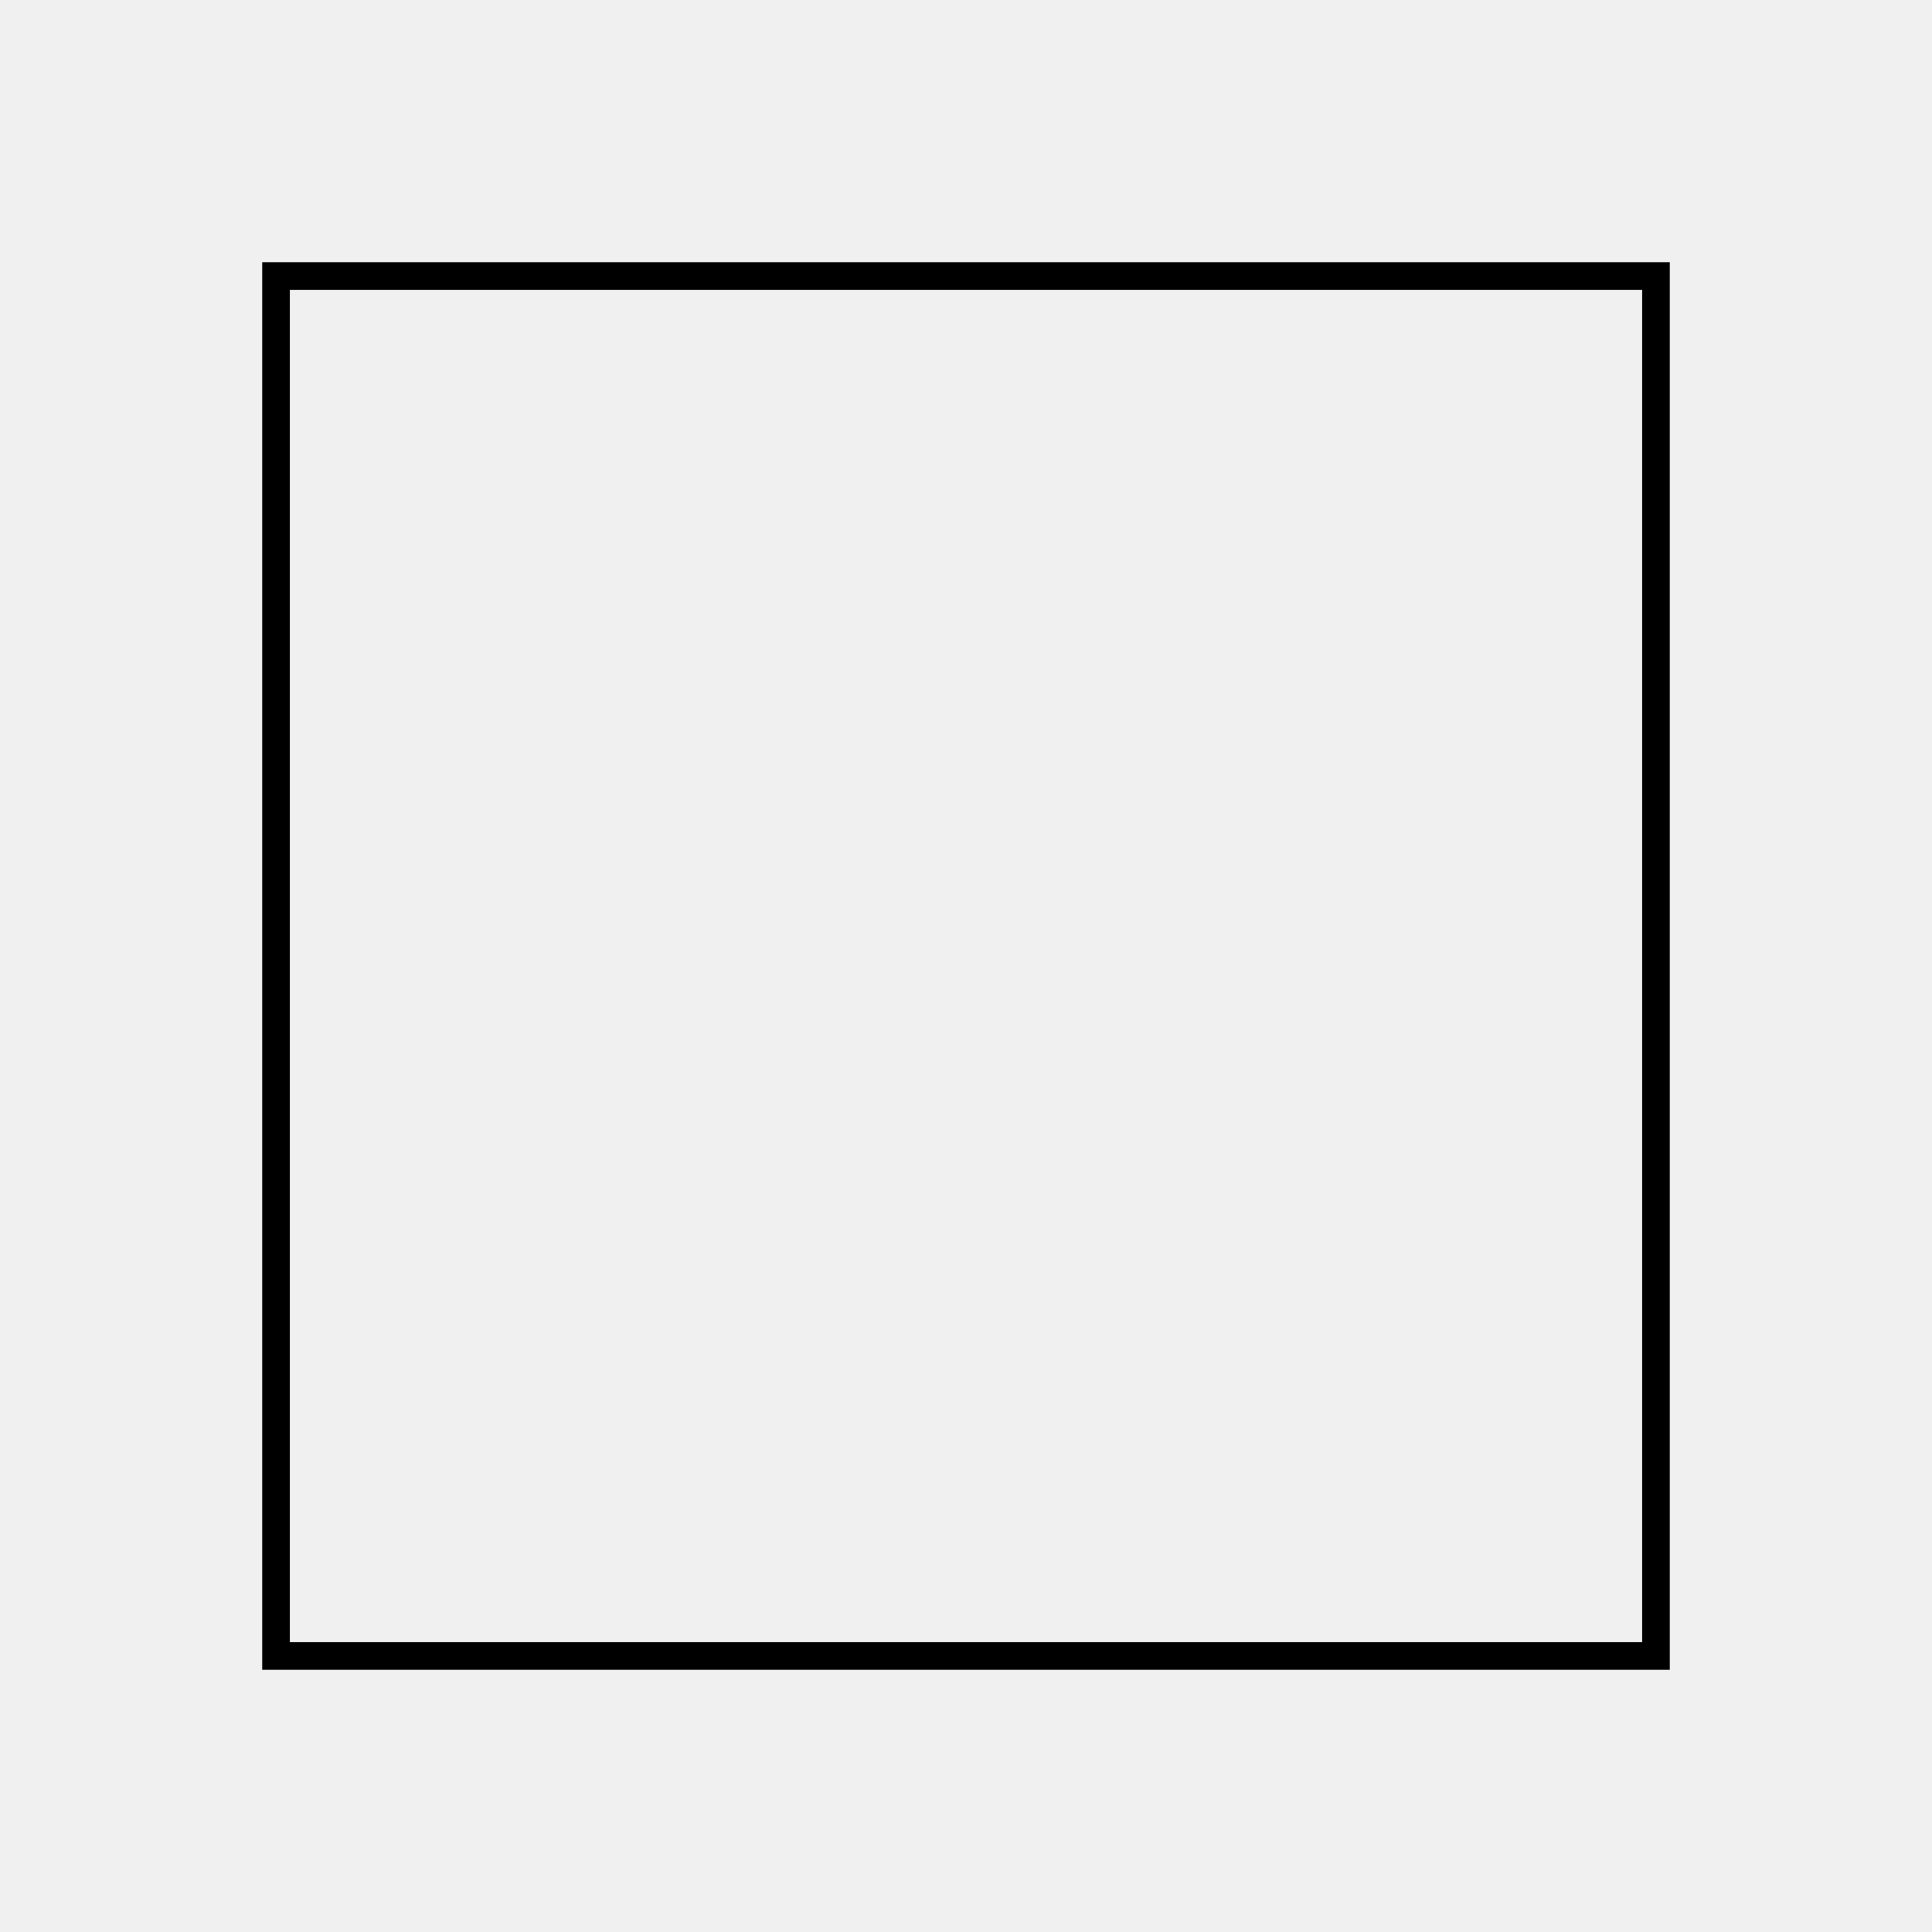
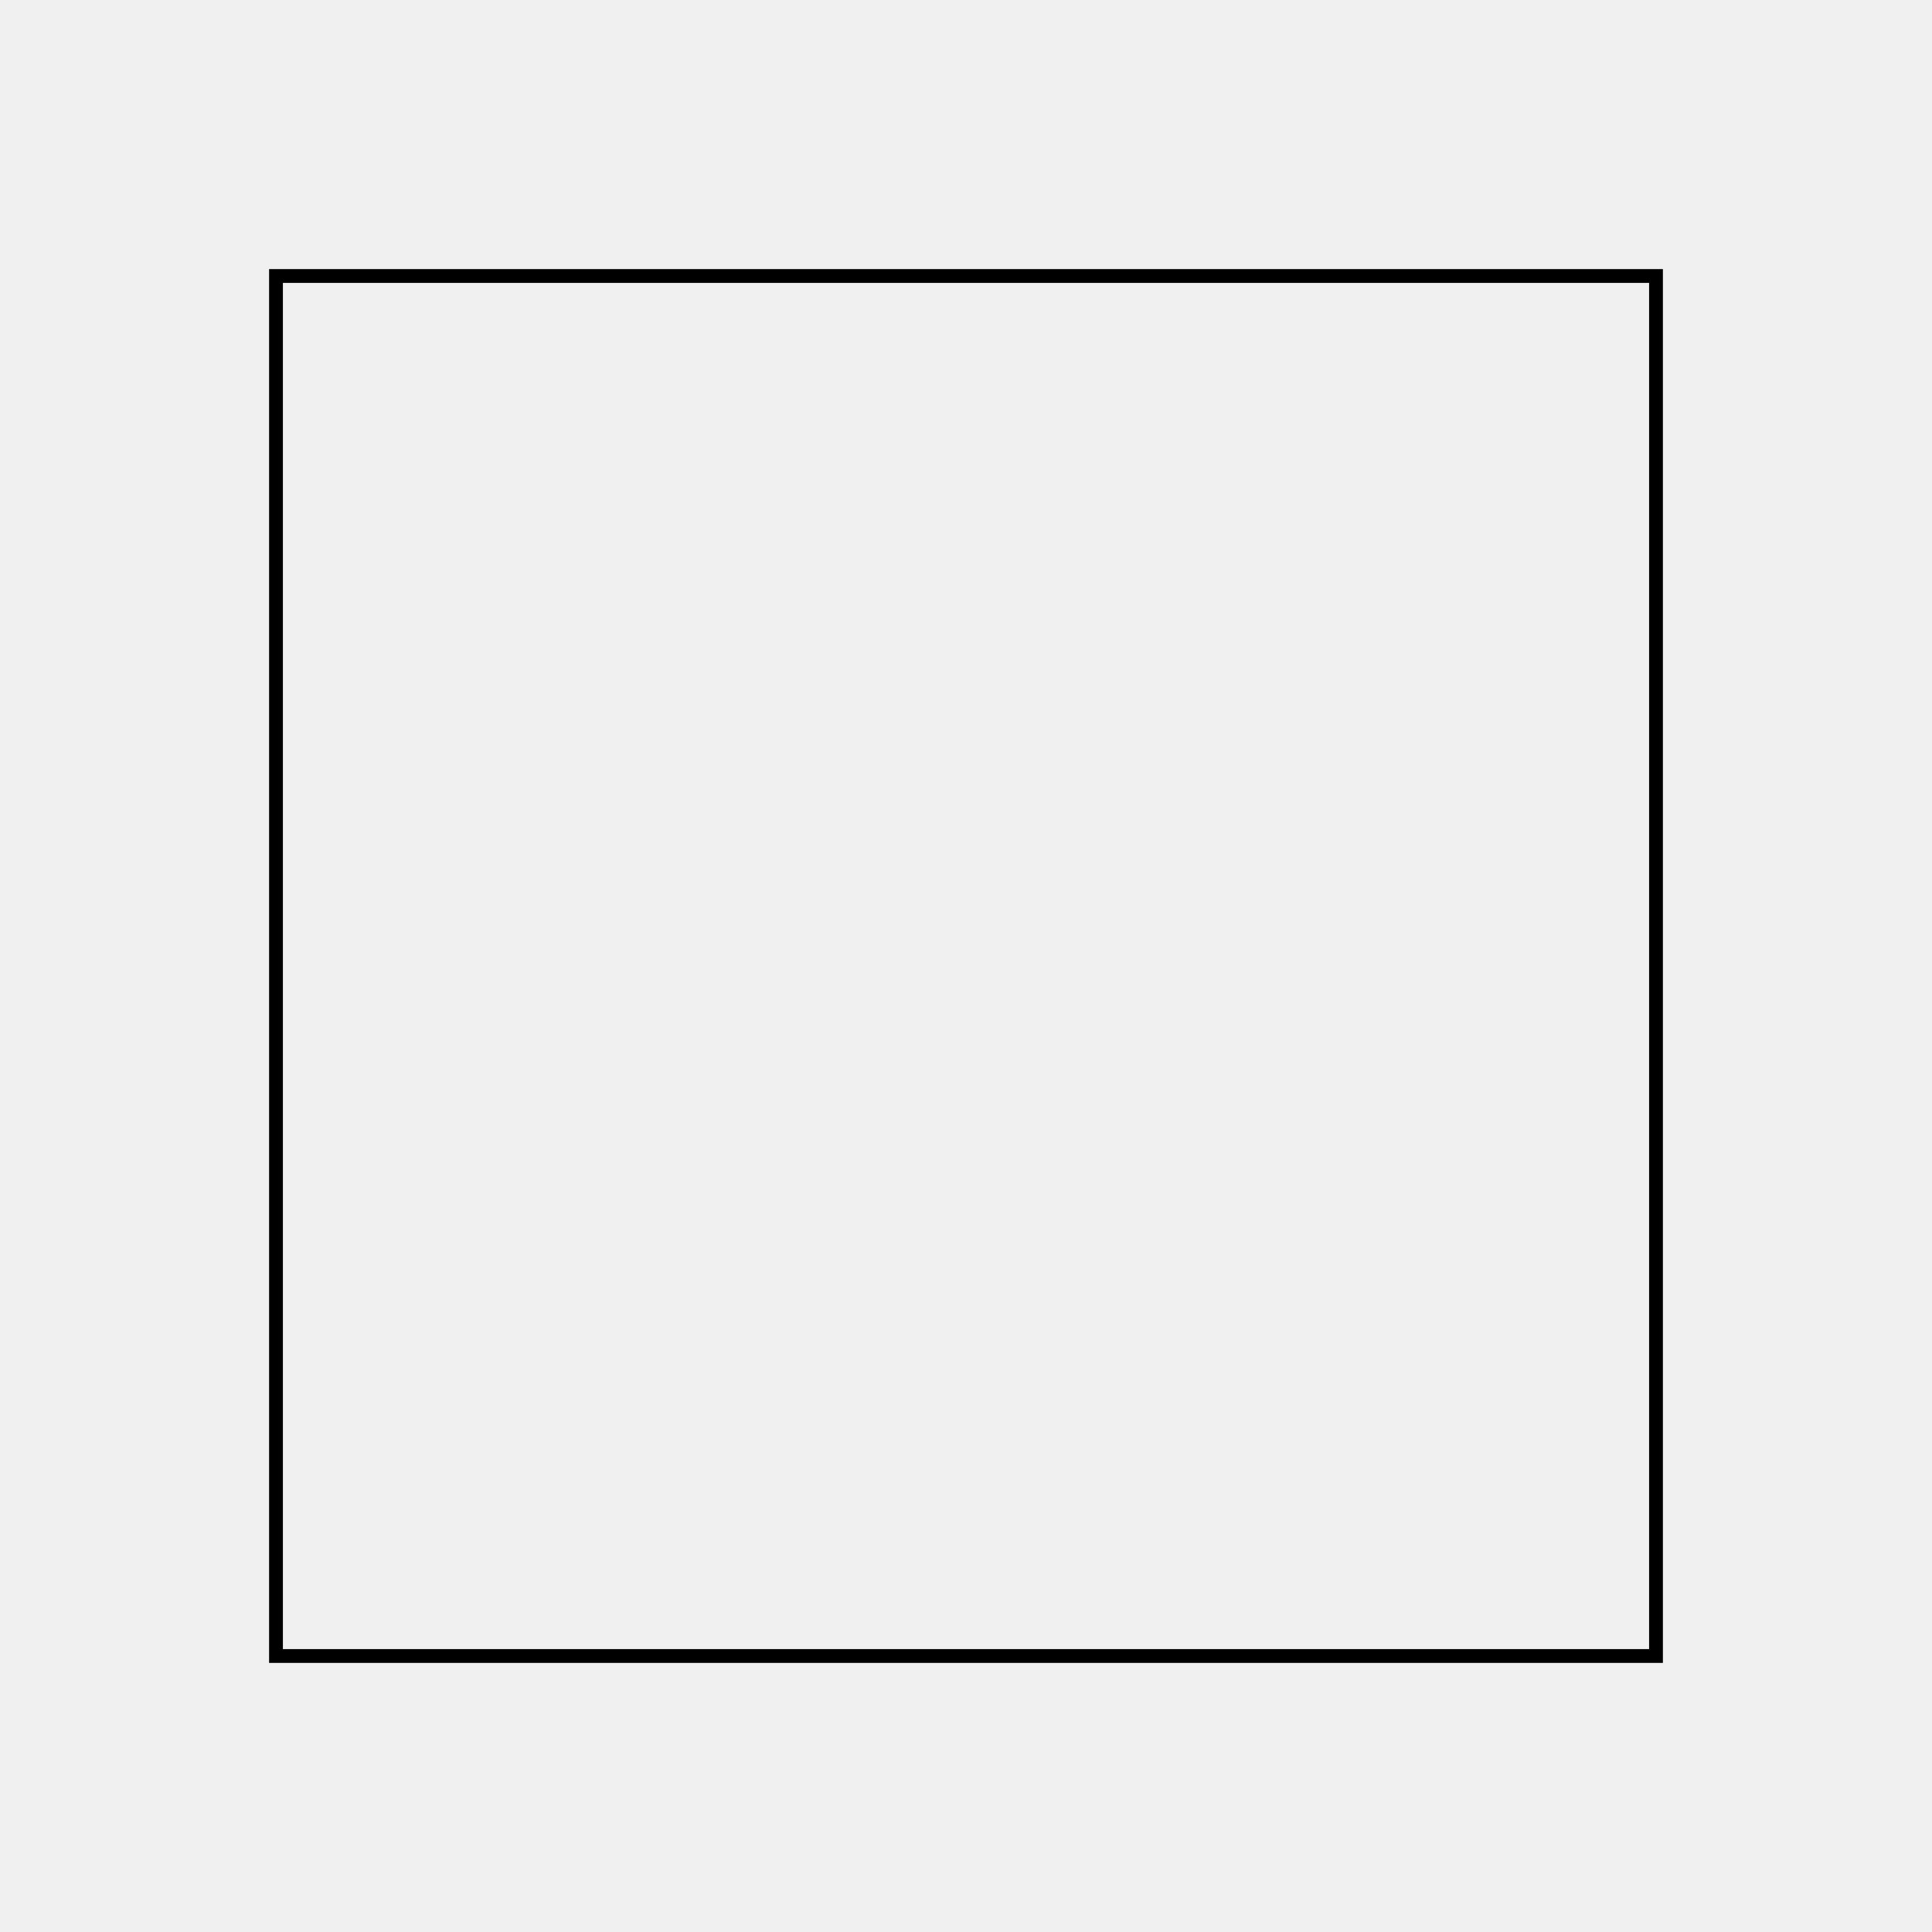
<svg xmlns="http://www.w3.org/2000/svg" version="1.1" id="Warstwa_1" x="0px" y="0px" viewBox="0 0 70 70" style="enable-background:new 0 0 70 70;" xml:space="preserve">
  <style type="text/css">
- 	.st0{fill:none;stroke:#D42200;stroke-miterlimit:10;}
- 	.st1{fill:#FFFFFF;}
- 	.st2{fill:none;stroke:#000000;stroke-miterlimit:10;}
+ 	.st0{fill:none;stroke:#000000;stroke-width:0.5;stroke-miterlimit:10;}
</style>
-   <rect x="10" y="10" class="st2" width="50" height="50" />
+   <path class="st0" d="M60,60H10V10h50V60z" />
</svg>
